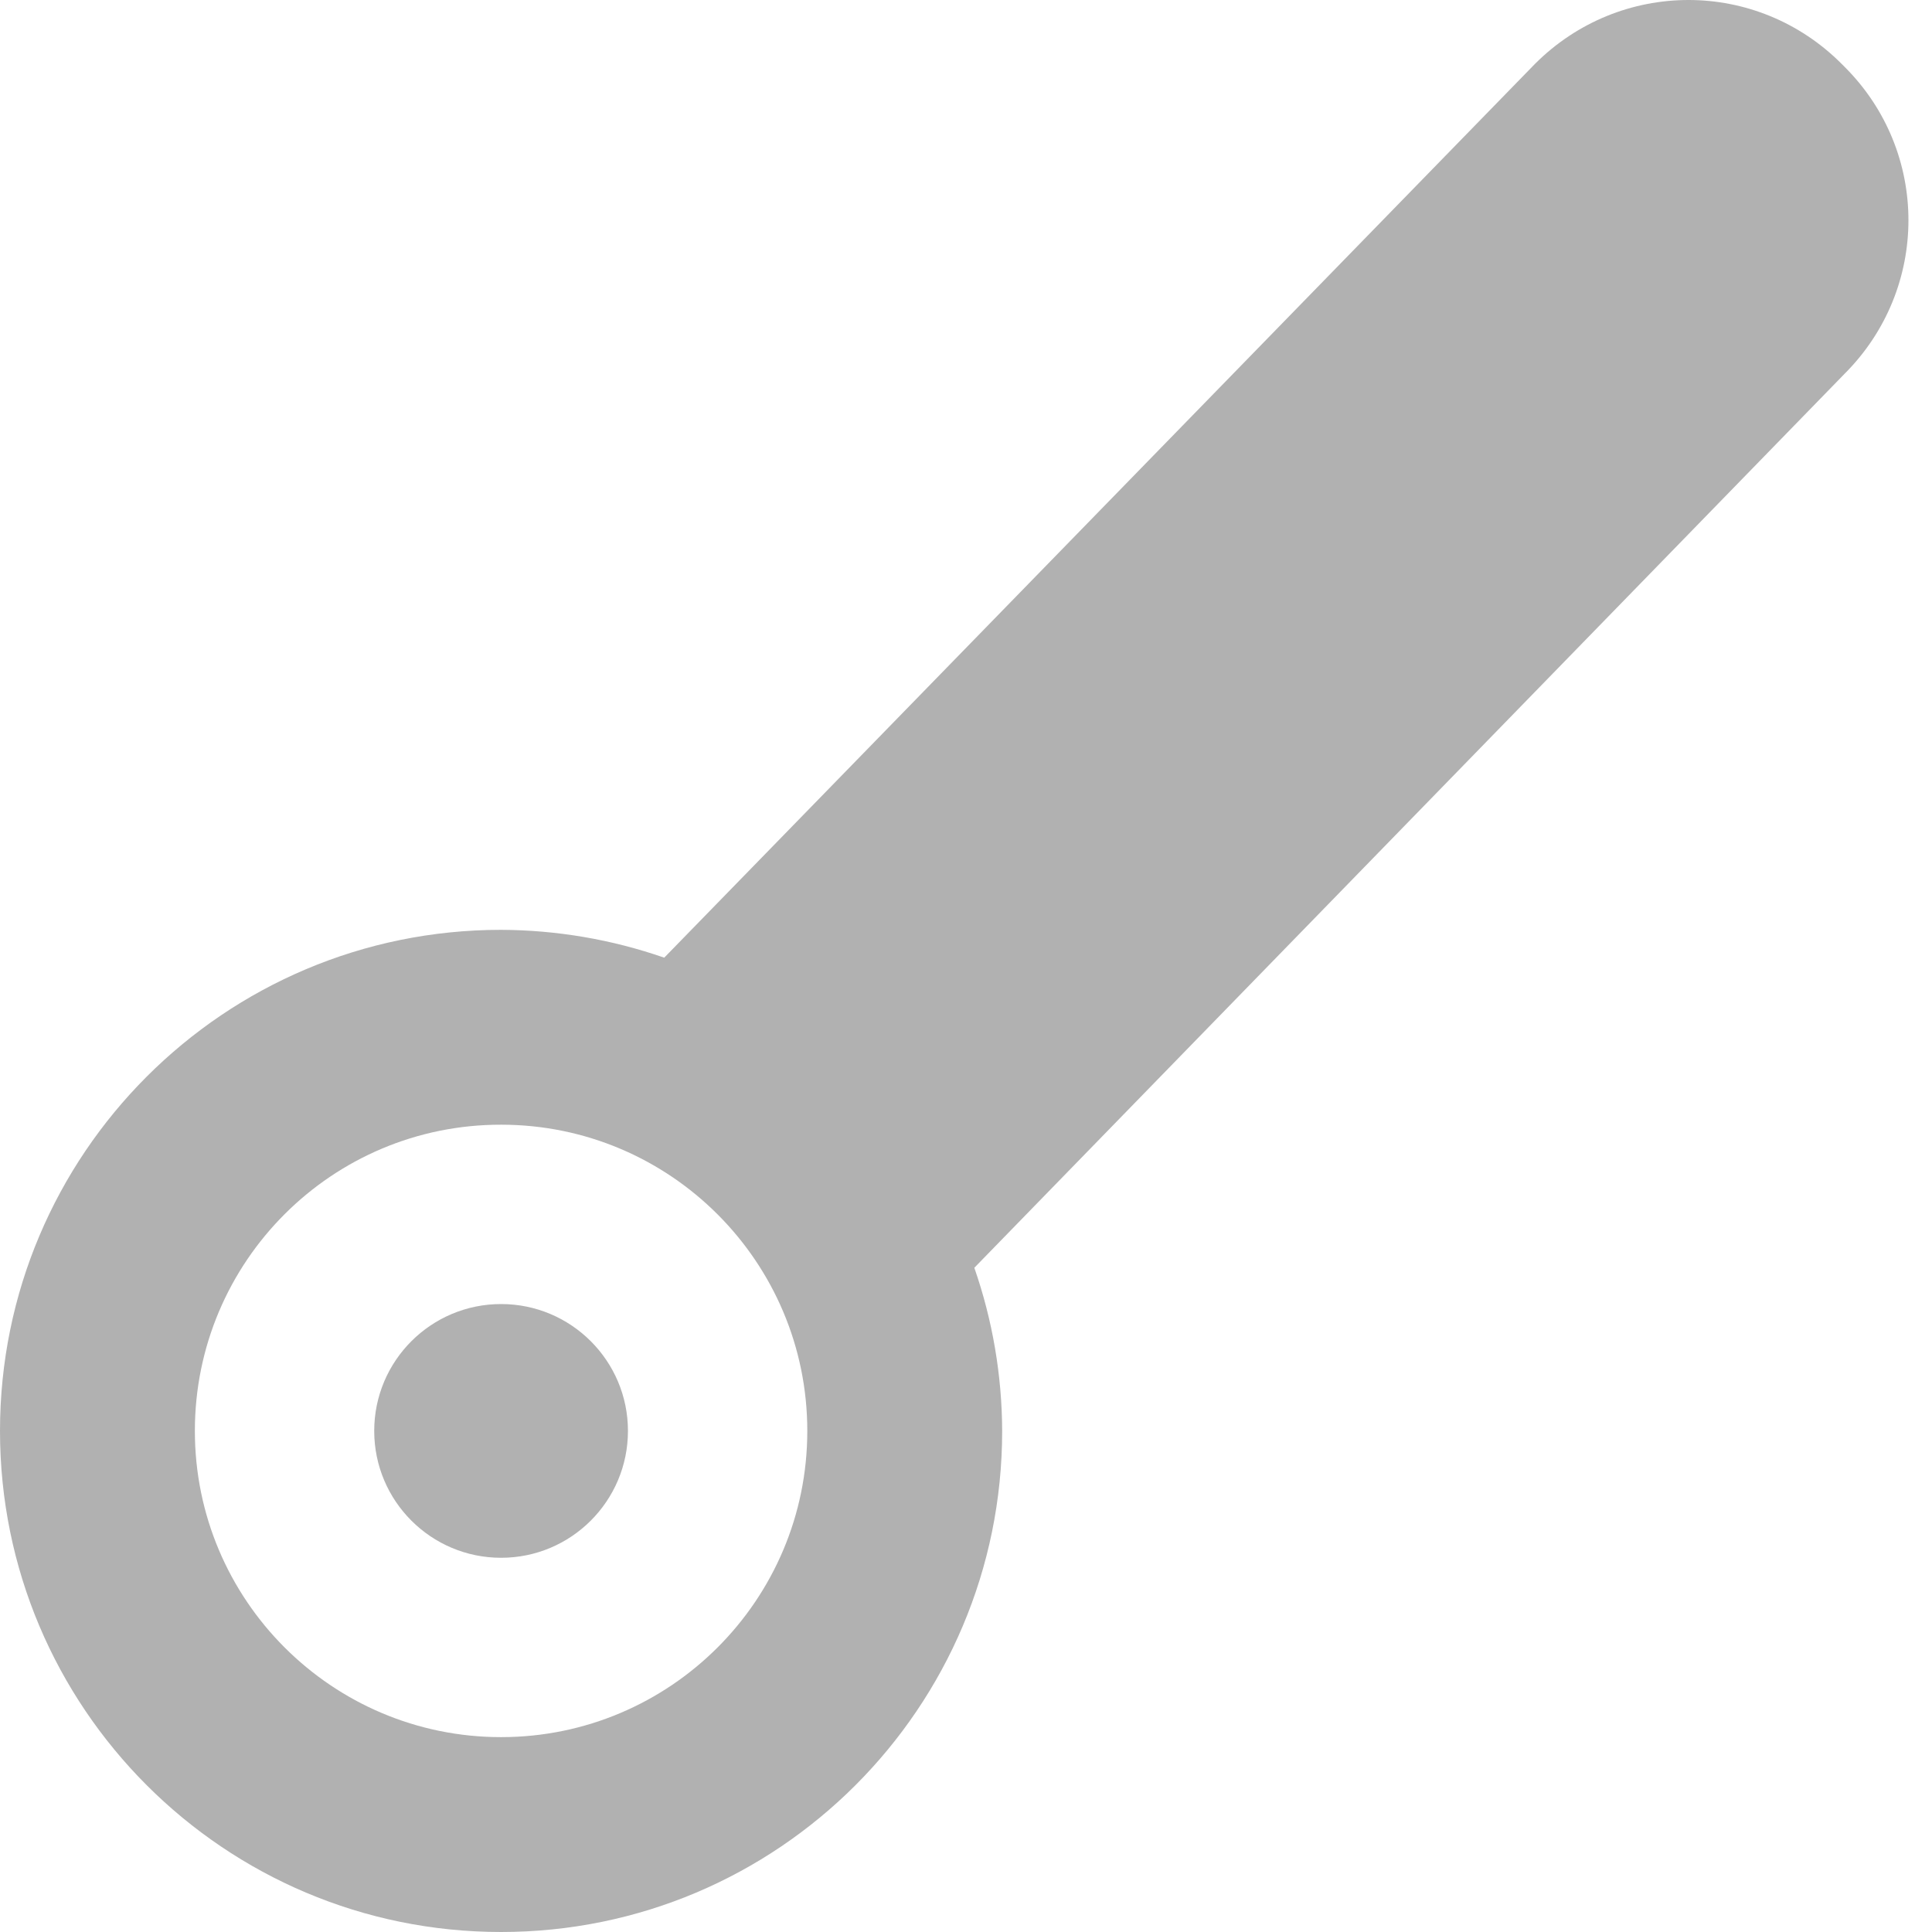
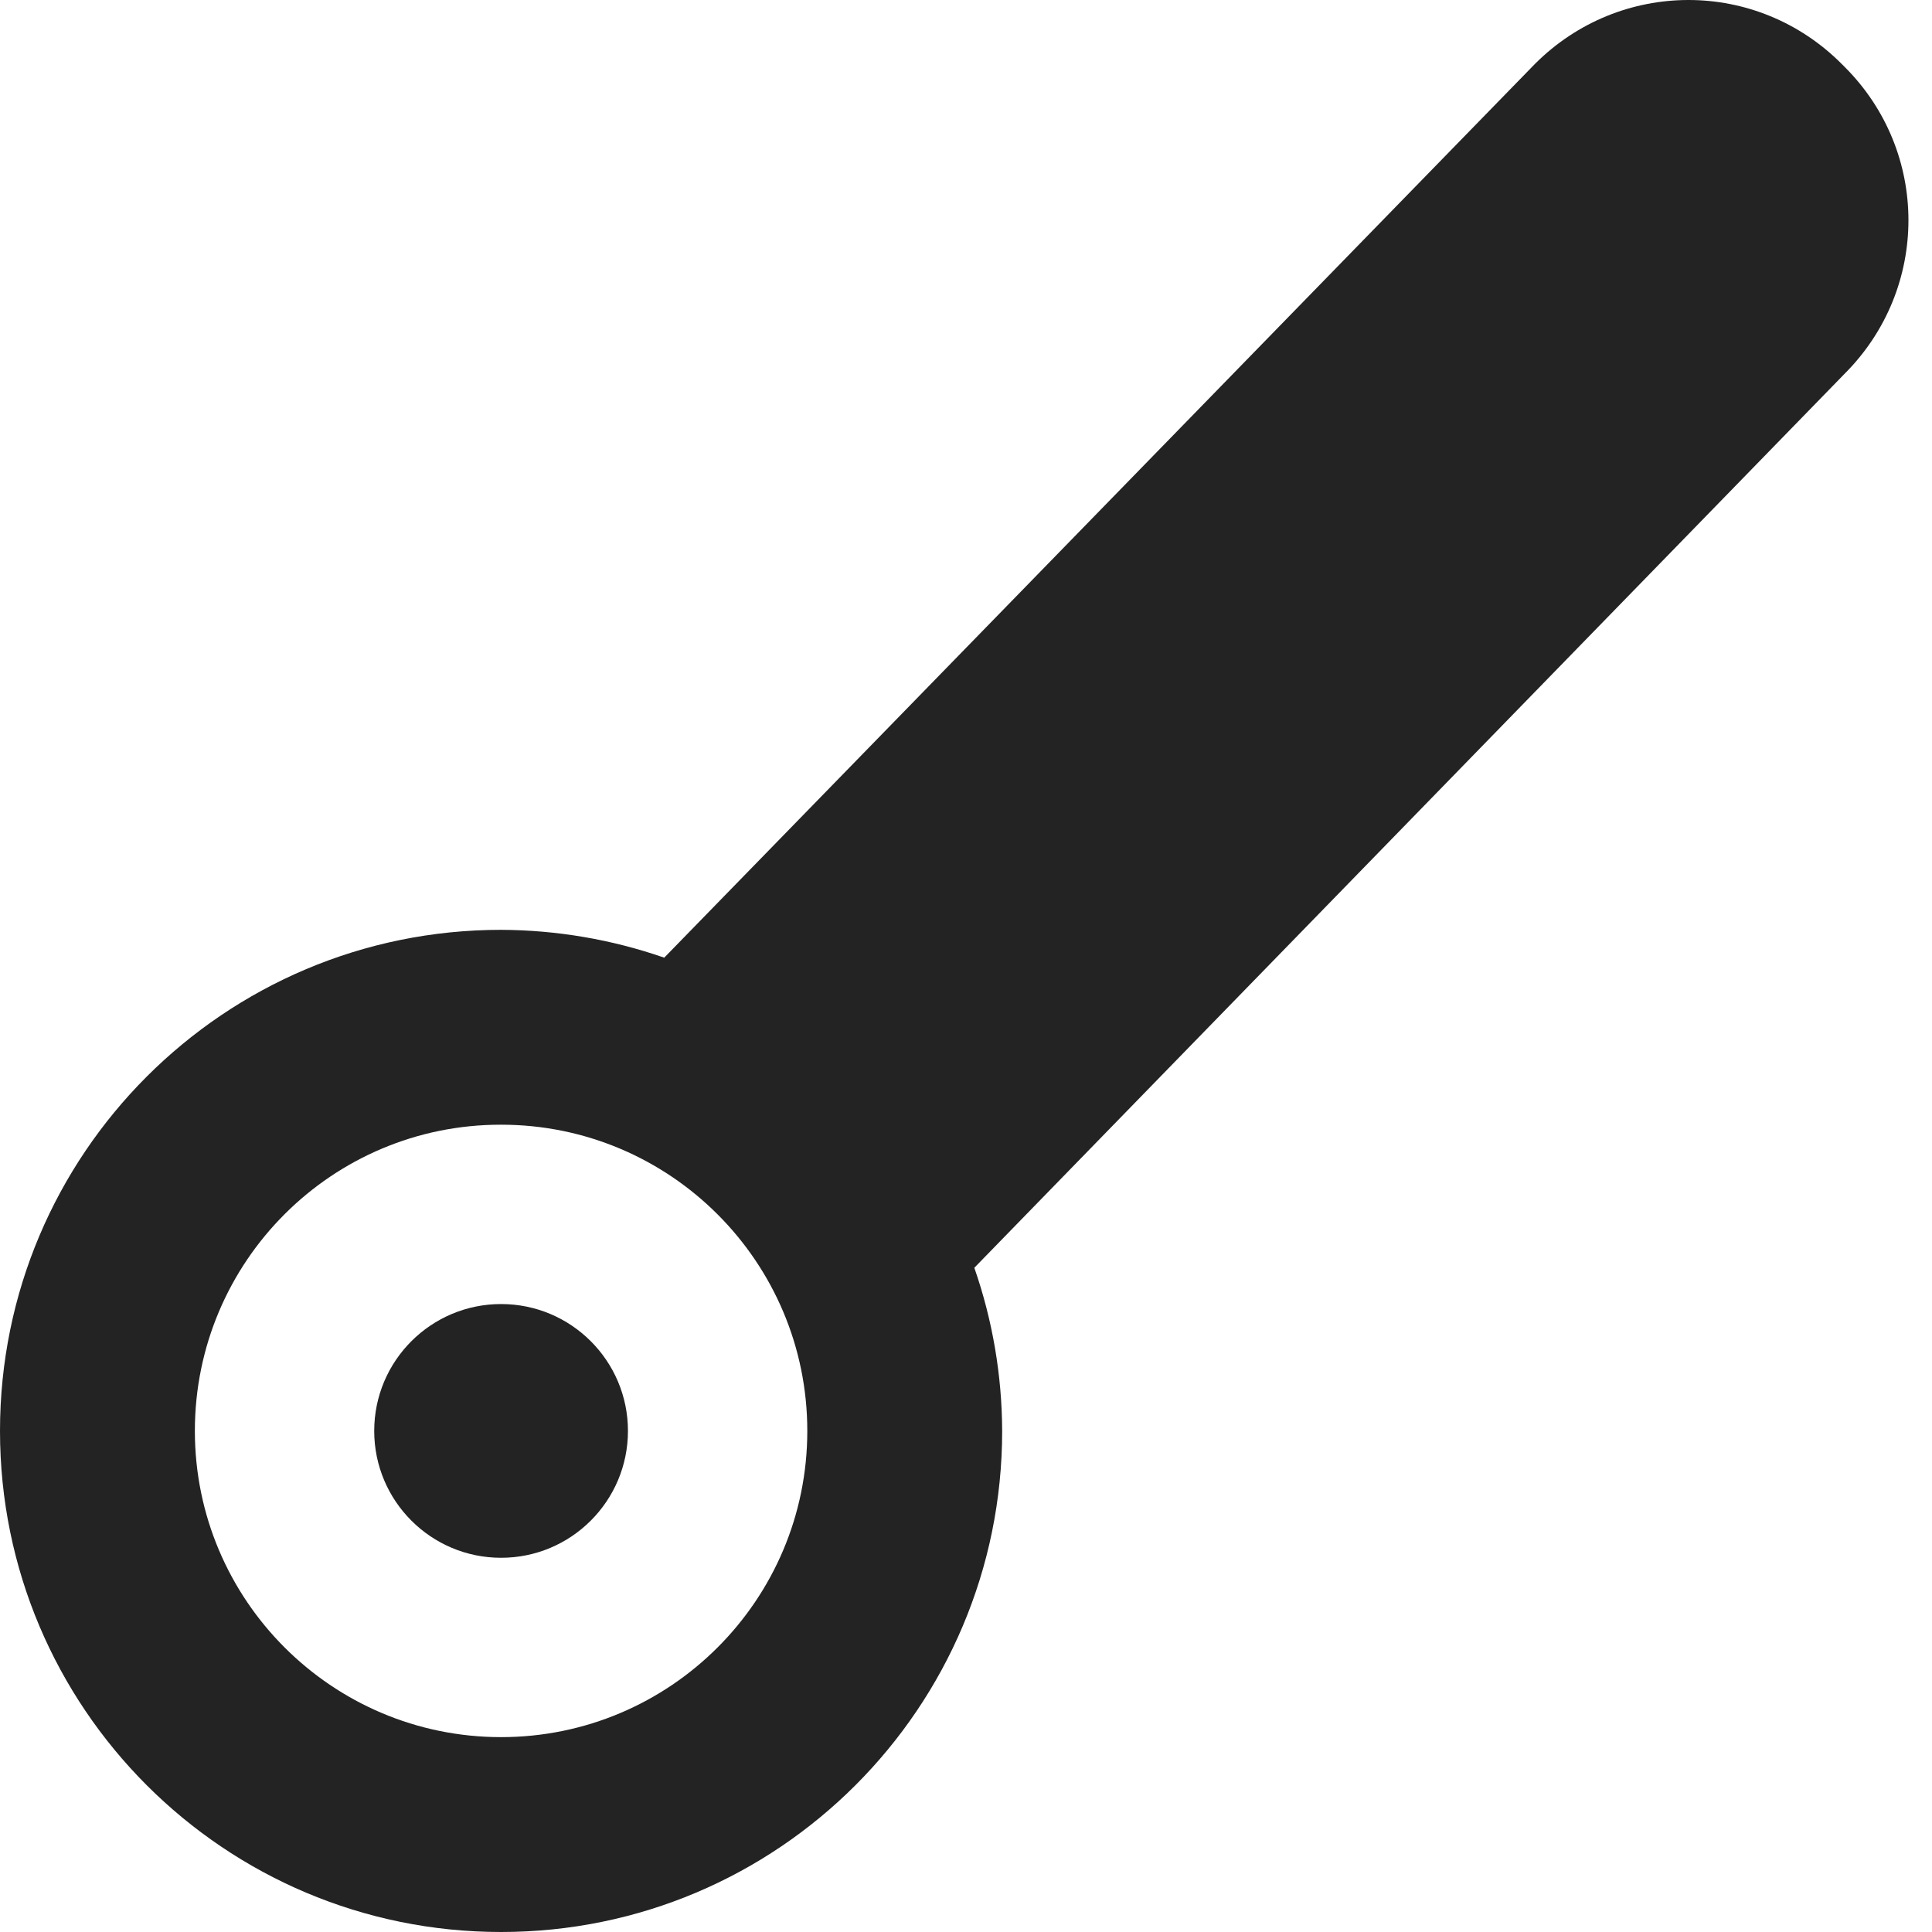
<svg xmlns="http://www.w3.org/2000/svg" width="32" height="32" viewBox="0 0 8.467 8.467" version="1.1" id="svg8">
  <defs id="defs2">
    <style id="style1399">.cls-1{fill:#e3e3e3;}</style>
    <style id="style1399-4">.cls-1{fill:#e3e3e3;}</style>
    <style id="style1399-8">.cls-1{fill:#e3e3e3;}</style>
    <style id="style1399-4-5">.cls-1{fill:#e3e3e3;}</style>
    <style id="style1399-0">.cls-1{fill:#e3e3e3;}</style>
  </defs>
-   <path style="opacity:1;fill:#b1b1b1;fill-opacity:1;stroke:none;stroke-width:2.362;stroke-linecap:butt;stroke-linejoin:miter;stroke-miterlimit:4;stroke-dasharray:none;stroke-dashoffset:0;stroke-opacity:1" d="M 7.4,0 C 7.156,0 6.913,0.094 6.727,0.28 L 2.911,4.197 C 2.681,4.117 2.439,4.076 2.196,4.075 0.983,4.075 -4.4101834e-8,5.058 0,6.271 c -4.4101834e-8,1.213 0.983,2.196 2.196,2.196 1.213,0 2.196,-0.983 2.196,-2.196 C 4.391,6.027 4.35,5.786 4.27,5.556 L 8.084,1.638 c 0.373,-0.373 0.373,-0.973 0,-1.345 l -0.012,-0.012 C 7.886,0.094 7.643,0 7.4,0 Z M 2.196,4.929 c 0.741,-1.912e-4 1.342,0.601 1.342,1.342 1.91e-4,0.741 -0.601,1.342 -1.342,1.342 C 1.455,7.613 0.854,7.012 0.854,6.271 0.854,5.529 1.455,4.928 2.196,4.929 Z m 0,0.786 C 1.889,5.715 1.64,5.964 1.64,6.271 1.64,6.578 1.889,6.827 2.196,6.827 2.503,6.827 2.752,6.578 2.752,6.271 2.752,5.964 2.503,5.715 2.196,5.715 Z" id="path828" />
+   <path style="opacity:1;fill:#232323;fill-opacity:1;stroke:none;stroke-width:2.362;stroke-linecap:butt;stroke-linejoin:miter;stroke-miterlimit:4;stroke-dasharray:none;stroke-dashoffset:0;stroke-opacity:1" d="M 7.4,0 C 7.156,0 6.913,0.094 6.727,0.28 L 2.911,4.197 C 2.681,4.117 2.439,4.076 2.196,4.075 0.983,4.075 -4.4101834e-8,5.058 0,6.271 c -4.4101834e-8,1.213 0.983,2.196 2.196,2.196 1.213,0 2.196,-0.983 2.196,-2.196 C 4.391,6.027 4.35,5.786 4.27,5.556 L 8.084,1.638 c 0.373,-0.373 0.373,-0.973 0,-1.345 l -0.012,-0.012 C 7.886,0.094 7.643,0 7.4,0 Z M 2.196,4.929 c 0.741,-1.912e-4 1.342,0.601 1.342,1.342 1.91e-4,0.741 -0.601,1.342 -1.342,1.342 C 1.455,7.613 0.854,7.012 0.854,6.271 0.854,5.529 1.455,4.928 2.196,4.929 Z m 0,0.786 C 1.889,5.715 1.64,5.964 1.64,6.271 1.64,6.578 1.889,6.827 2.196,6.827 2.503,6.827 2.752,6.578 2.752,6.271 2.752,5.964 2.503,5.715 2.196,5.715 Z" id="path828" />
</svg>
